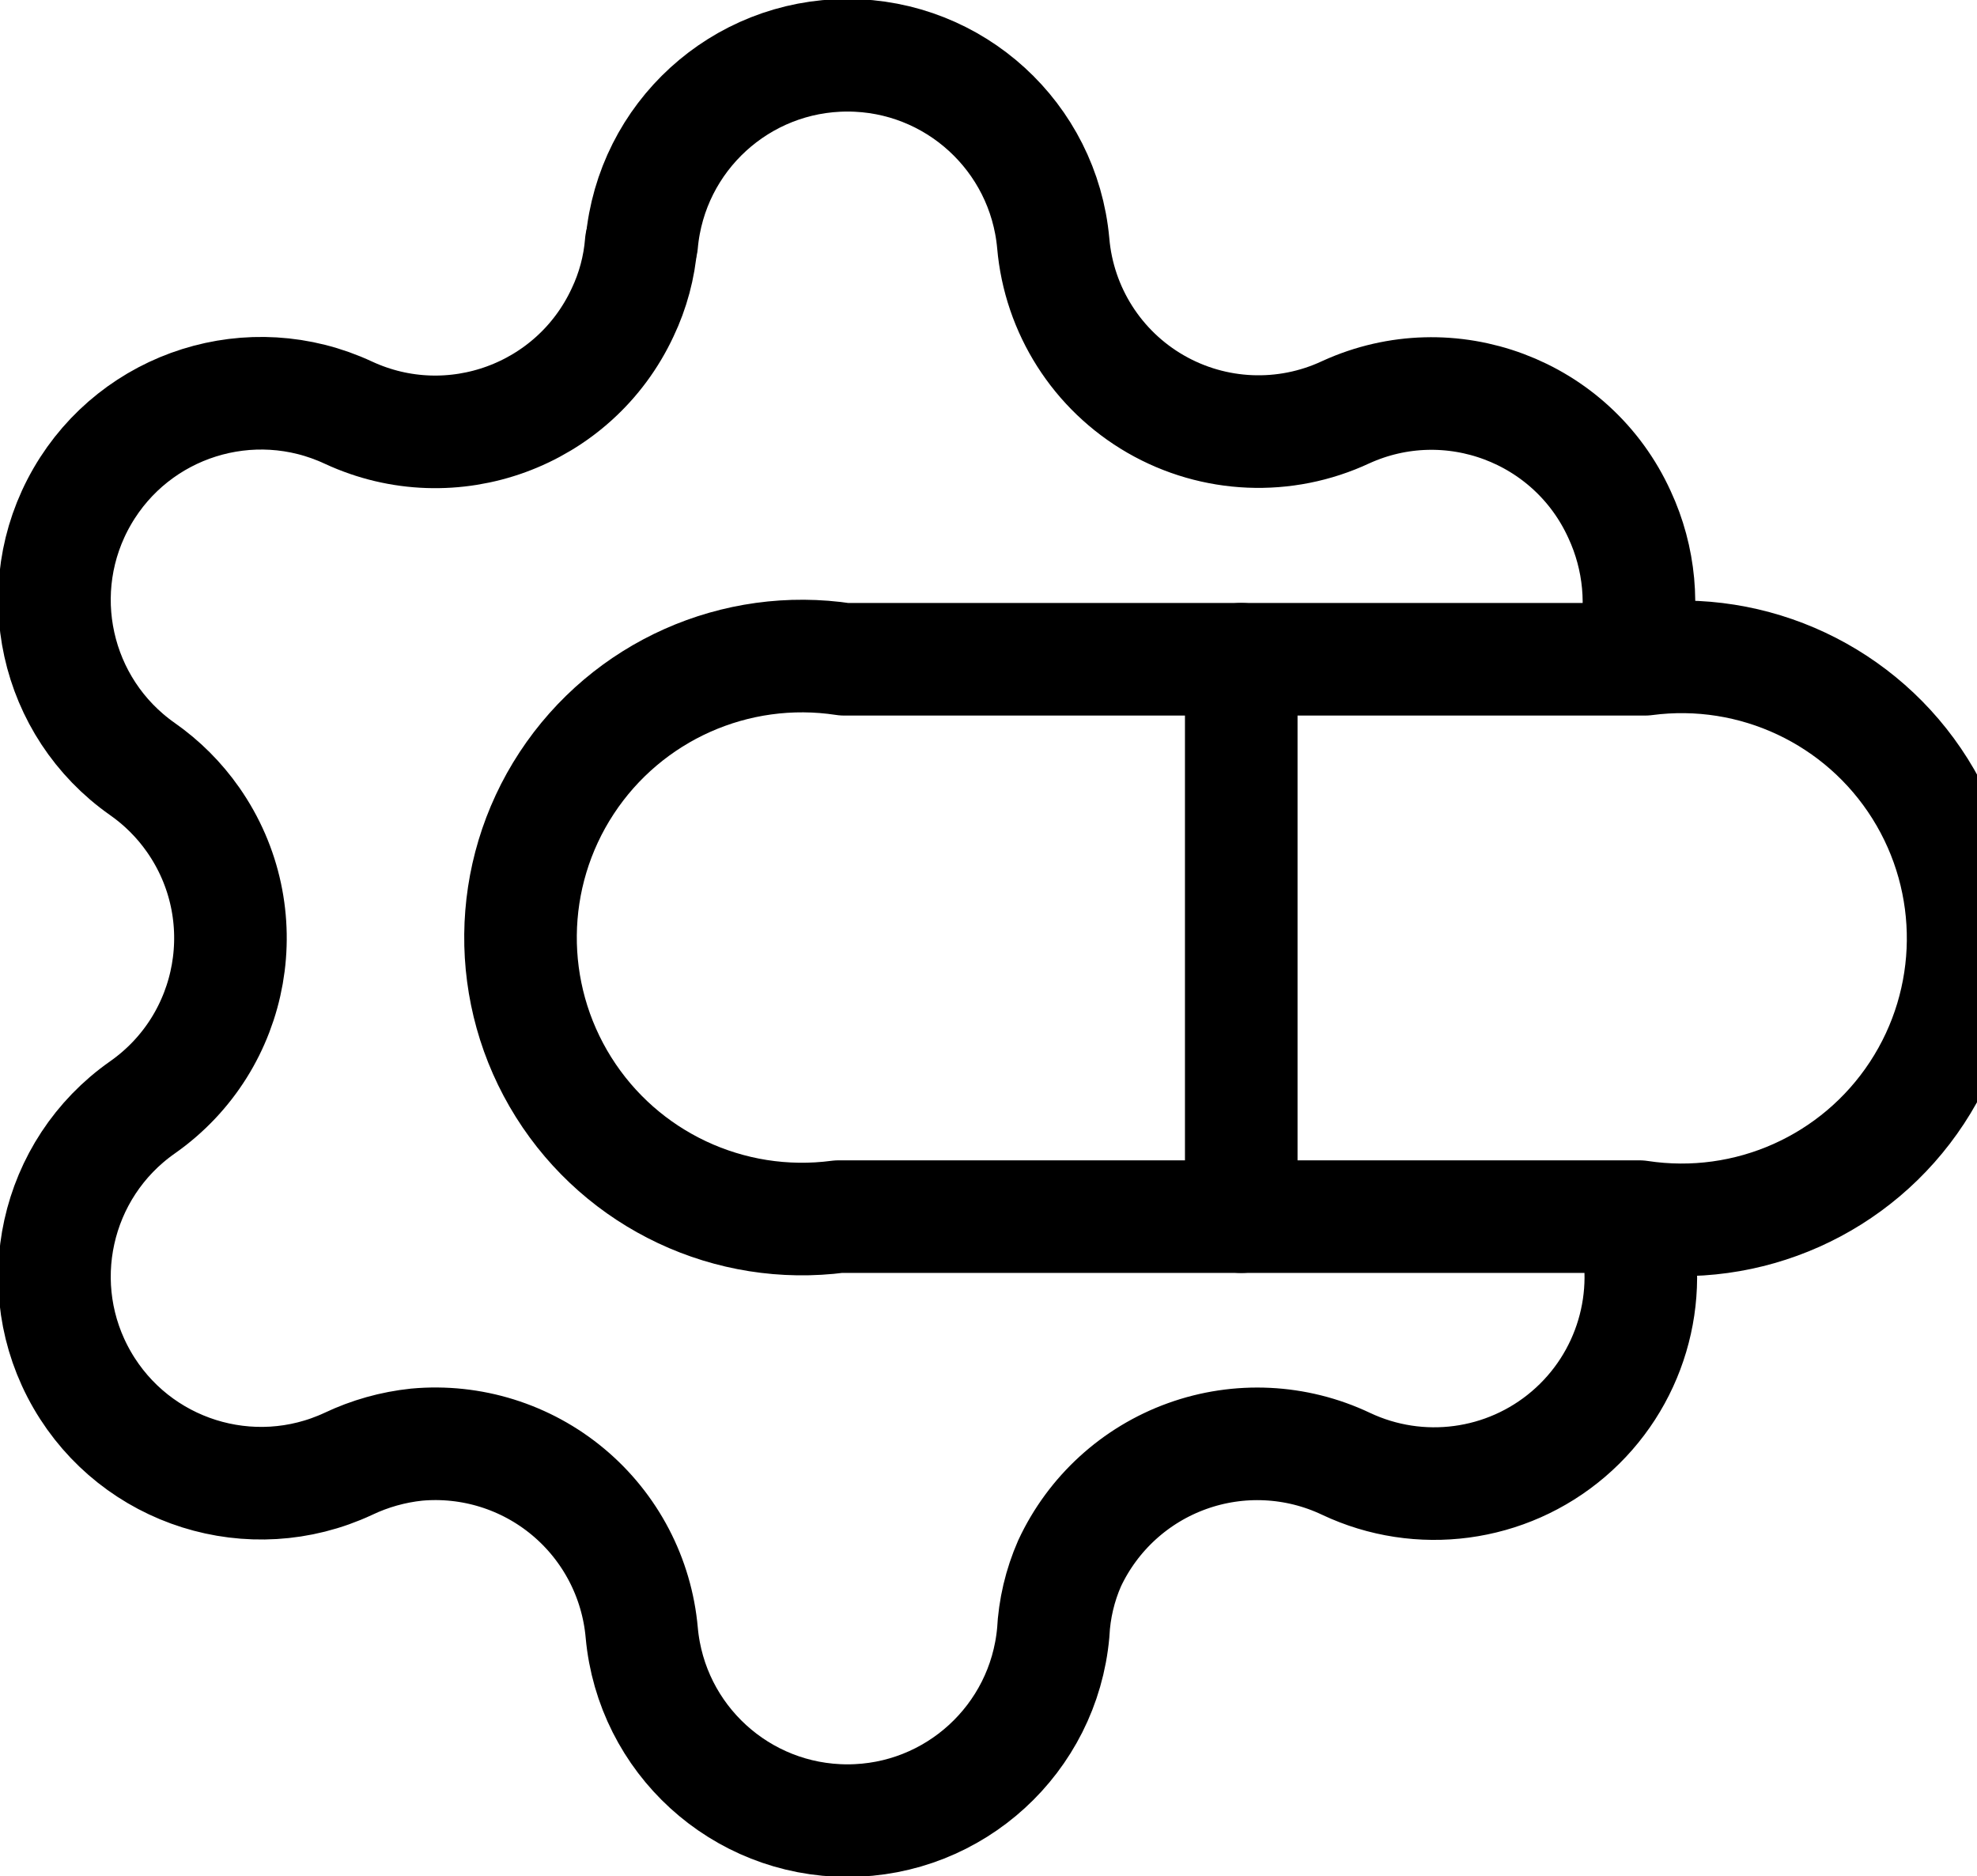
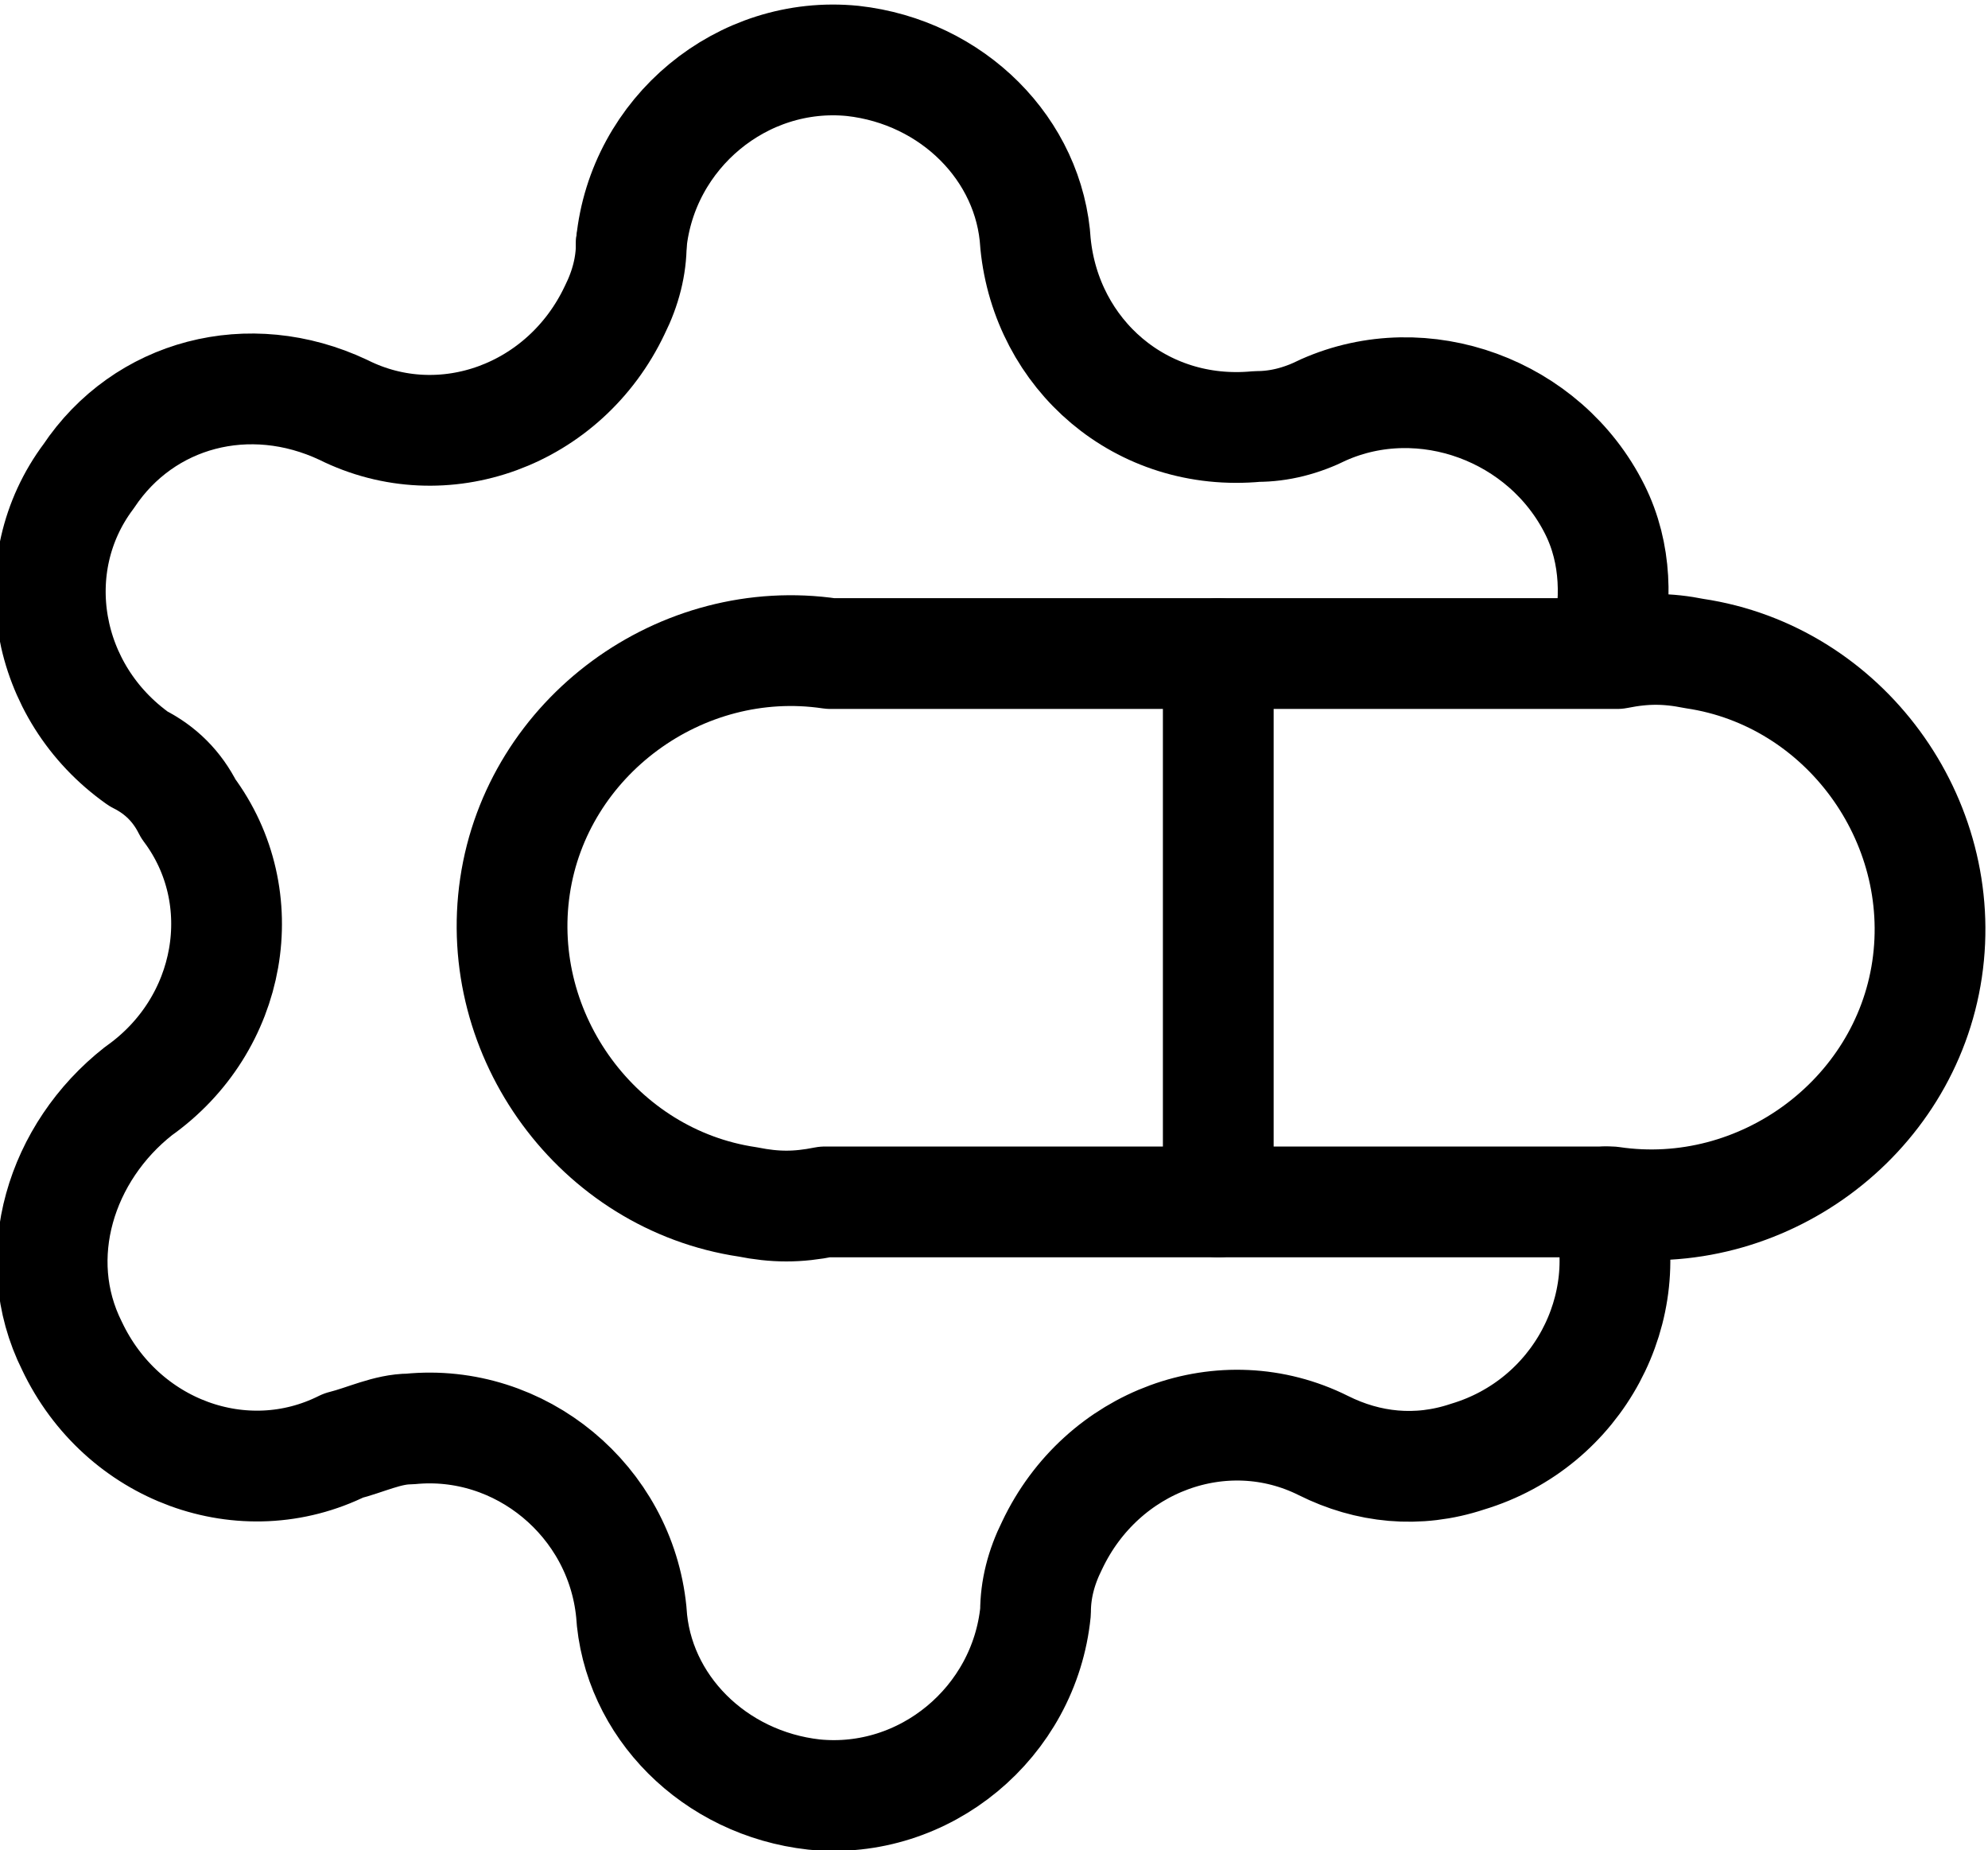
- <svg xmlns="http://www.w3.org/2000/svg" viewBox="0 0 35.12 33.32">
-   <path d="M29,21.65A3.67,3.67,0,0,1,23.91,26,3.68,3.68,0,0,0,19,27.77,3.5,3.5,0,0,0,18.71,29a3.67,3.67,0,0,1-7.31,0,3.68,3.68,0,0,0-4-3.34A3.74,3.74,0,0,0,6.19,26a3.67,3.67,0,0,1-3.66-6.33,3.67,3.67,0,0,0,.9-5.11,3.66,3.66,0,0,0-.9-.9A3.67,3.67,0,0,1,6.19,7.33a3.67,3.67,0,0,0,4.87-1.78,3.51,3.51,0,0,0,.33-1.23" style="fill:none;stroke:#000;stroke-linecap:round;stroke-linejoin:round;stroke-width:2px" />
-   <path d="M11.4,4.32a3.67,3.67,0,0,1,7.31,0,3.66,3.66,0,0,0,5.2,3,3.67,3.67,0,0,1,4.86,1.82A3.71,3.71,0,0,1,29,11.62" style="fill:none;stroke:#000;stroke-linecap:round;stroke-linejoin:round;stroke-width:2px" />
-   <path d="M15,21.61H29.12a5,5,0,1,0,.1-9.9H15a5,5,0,1,0-.1,9.9Z" style="fill:none;stroke:#000;stroke-linecap:round;stroke-linejoin:round;stroke-width:2px" />
-   <path d="M22.05,11.71v9.9" style="fill:none;stroke:#000;stroke-linecap:round;stroke-linejoin:round;stroke-width:2px" />
+ <svg xmlns="http://www.w3.org/2000/svg" version="1.1" id="Layer_1" x="0px" y="0px" viewBox="0 0 35.9 33.4" style="enable-background:new 0 0 35.9 33.4;" xml:space="preserve">
+   <style type="text/css">
+ 	.st0{fill:none;stroke:#000000;stroke-width:2;stroke-linecap:round;stroke-linejoin:round;}
+ </style>
+   <path class="st0" d="M29,21.7c0.6,1.9-0.5,4-2.5,4.6c-0.9,0.3-1.8,0.2-2.6-0.2c-1.8-0.9-4-0.1-4.9,1.8c0,0,0,0,0,0  c-0.2,0.4-0.3,0.8-0.3,1.2c-0.2,2-2,3.5-4,3.3c-1.8-0.2-3.2-1.6-3.3-3.3c-0.2-2-2-3.5-4-3.3c0,0,0,0,0,0c-0.4,0-0.8,0.2-1.2,0.3  c-1.8,0.9-4,0.1-4.9-1.8c-0.8-1.6-0.2-3.5,1.2-4.6c1.7-1.2,2.1-3.5,0.9-5.1c-0.2-0.4-0.5-0.7-0.9-0.9c-1.7-1.2-2.1-3.5-0.9-5.1  c1-1.5,2.9-2,4.6-1.2c1.8,0.9,4,0.1,4.9-1.8c0.2-0.4,0.3-0.8,0.3-1.2" />
+   <path class="st0" d="M11.4,4.4c0.2-2,2-3.5,4-3.3c1.8,0.2,3.2,1.6,3.3,3.3c0.2,2,1.9,3.5,4,3.3c0.4,0,0.8-0.1,1.2-0.3  c1.8-0.8,4,0,4.9,1.8c0.4,0.8,0.4,1.7,0.2,2.5" />
+   <path class="st0" d="M15,21.7h14.1c2.7,0.4,5.3-1.5,5.7-4.2c0.4-2.7-1.5-5.3-4.2-5.7c-0.5-0.1-0.9-0.1-1.4,0H15  c-2.7-0.4-5.3,1.5-5.7,4.2c-0.4,2.7,1.5,5.3,4.2,5.7c0.5,0.1,0.9,0.1,1.4,0H15z" />
+   <path class="st0" d="M22,11.8v9.9" />
</svg>
